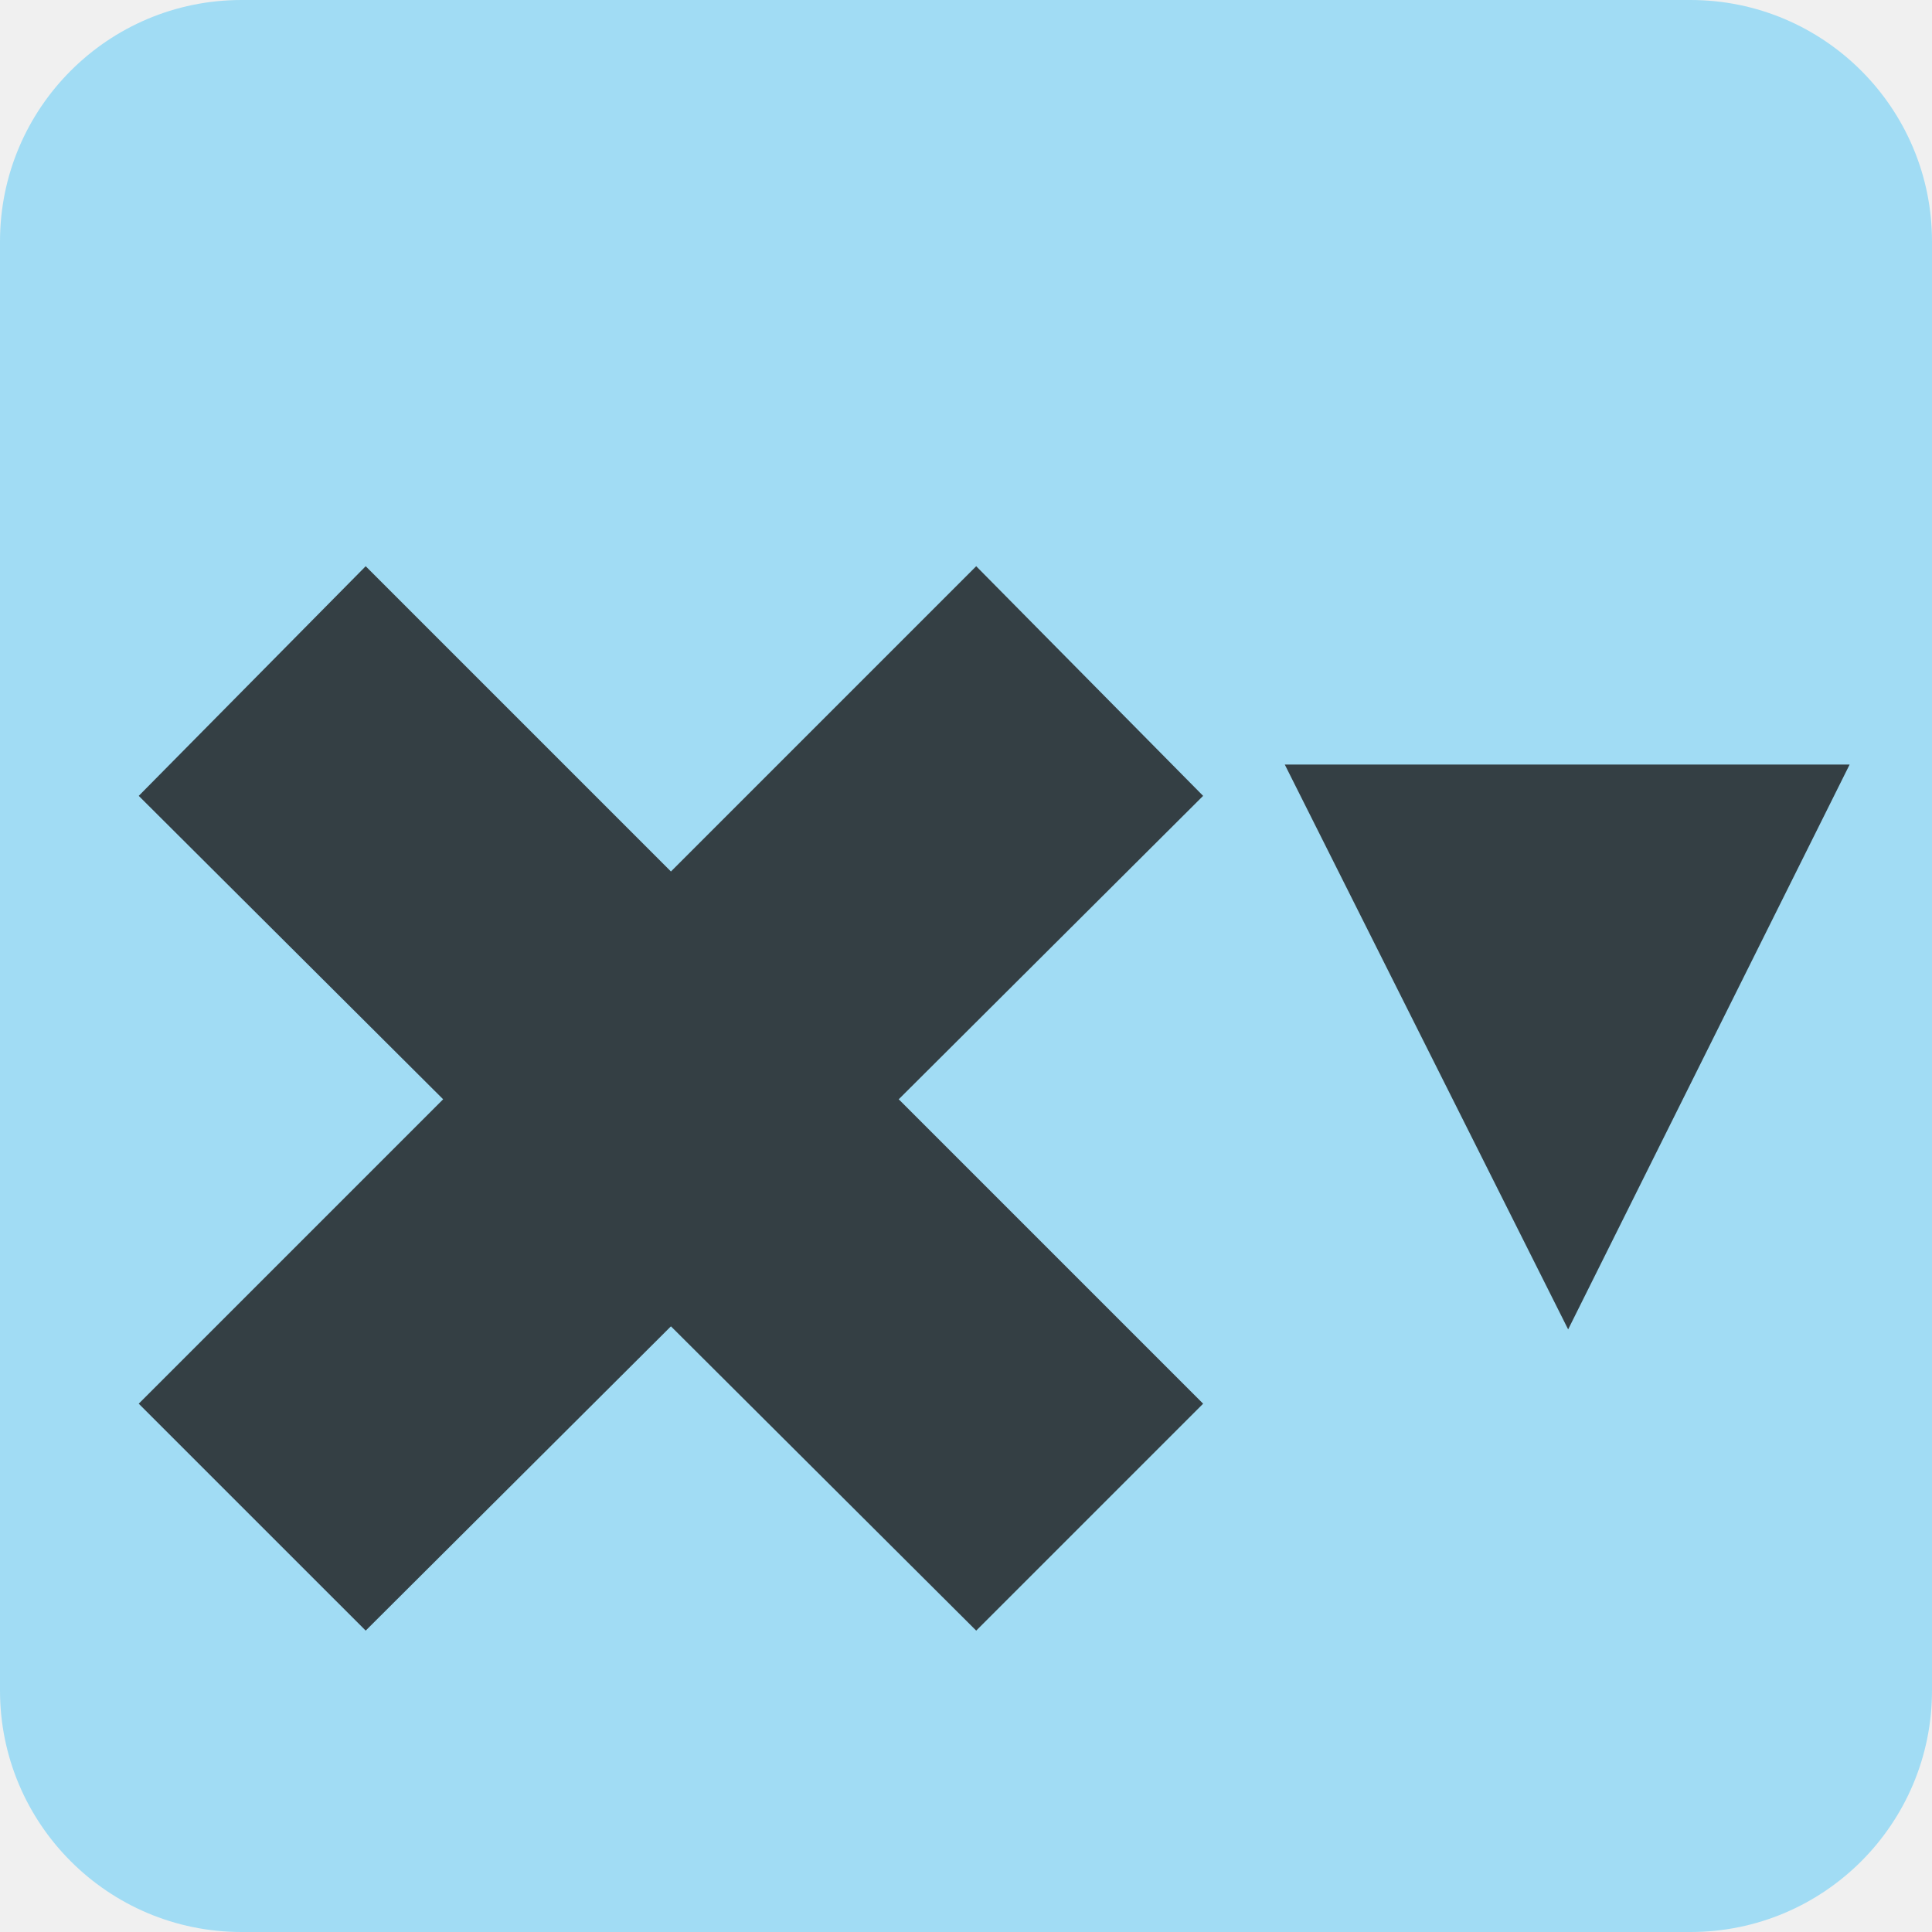
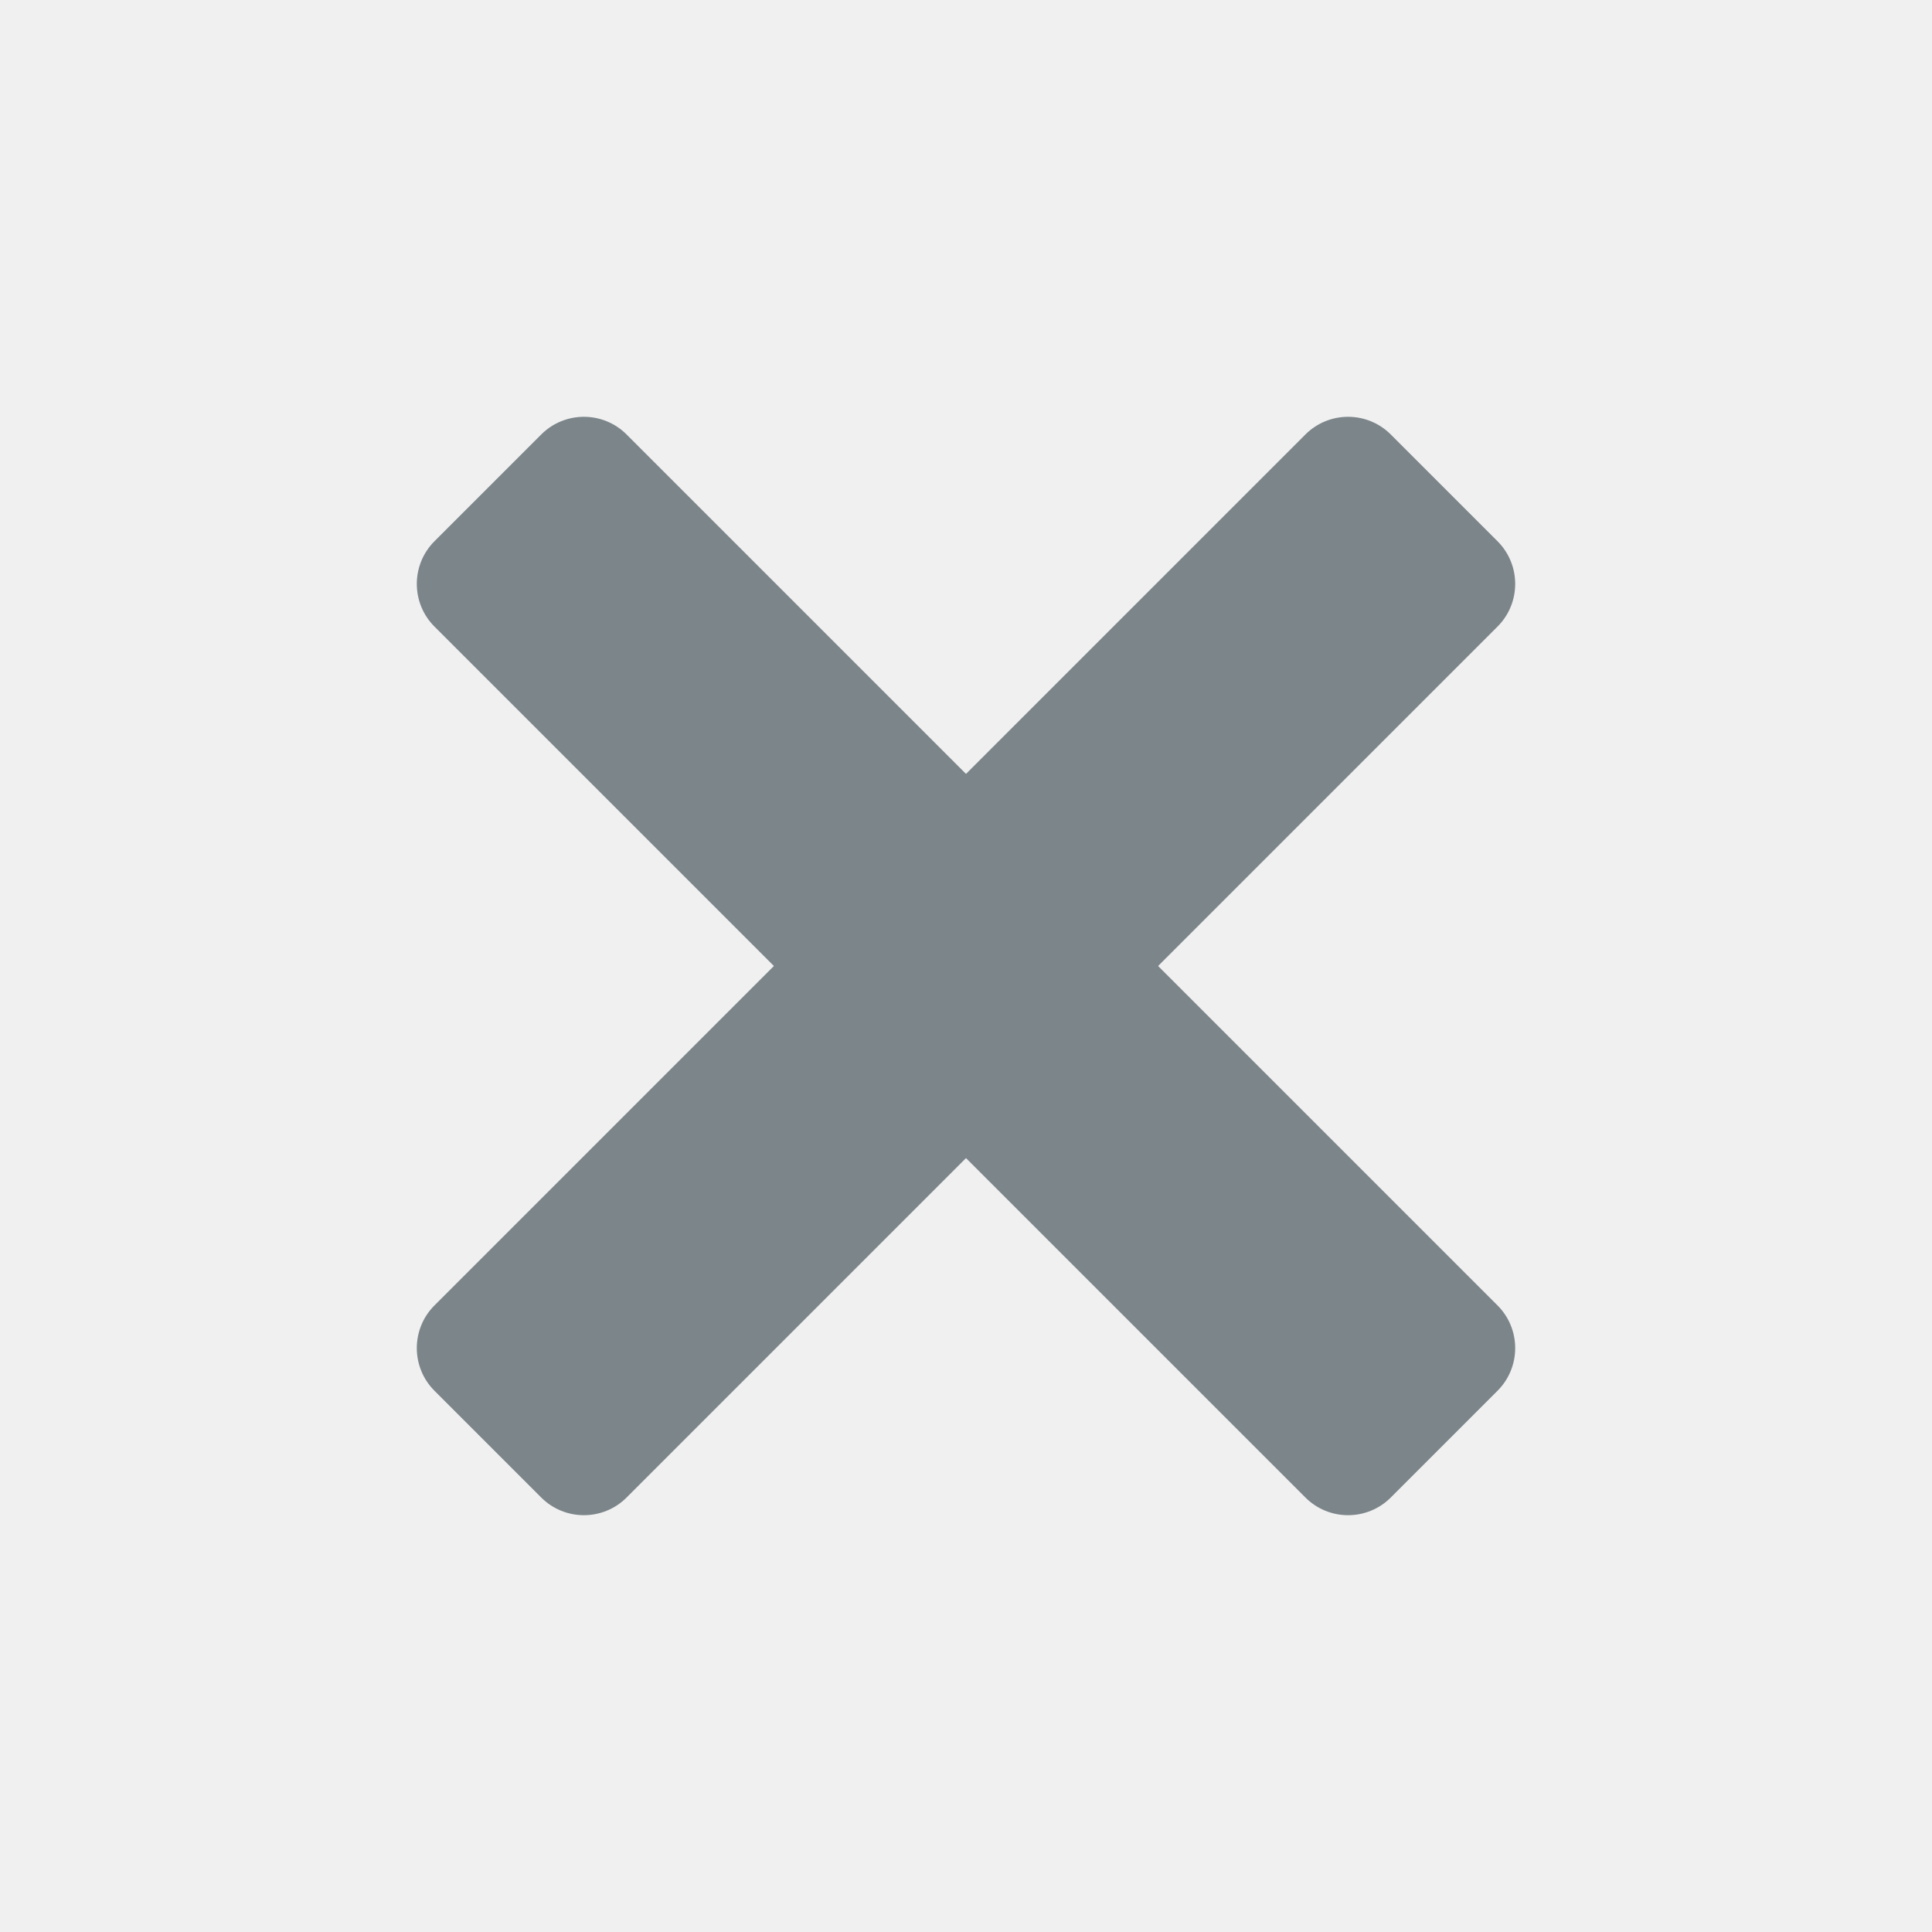
<svg xmlns="http://www.w3.org/2000/svg" width="64" height="64" viewBox="0 0 64 64" fill="none">
-   <g clip-path="url(#clip0_8_21)">
-     <rect width="64" height="64" rx="8" fill="#A1DCF4" />
-     <path d="M32.338 54.016L4.596 26.364L12.114 18.757L39.855 46.499L32.338 54.016ZM12.114 54.016L4.596 46.499L32.338 18.757L39.855 26.364L12.114 54.016ZM51.947 44.038L42.56 25.327H61.271L51.947 44.038Z" fill="#343F44" />
+   <g fill="#7B858A" transform="translate(32 32)">
+     <rect x="-22.4" y="-4.5" width="44.8" height="9" rx="2" transform="rotate(45)" />
+     <rect x="-22.4" y="-4.5" width="44.8" height="9" rx="2" transform="rotate(-45)" />
  </g>
-   <defs>
-     <clipPath id="clip0_8_21">
-       <rect width="64" height="64" rx="8" fill="white" />
-     </clipPath>
-   </defs>
</svg>
